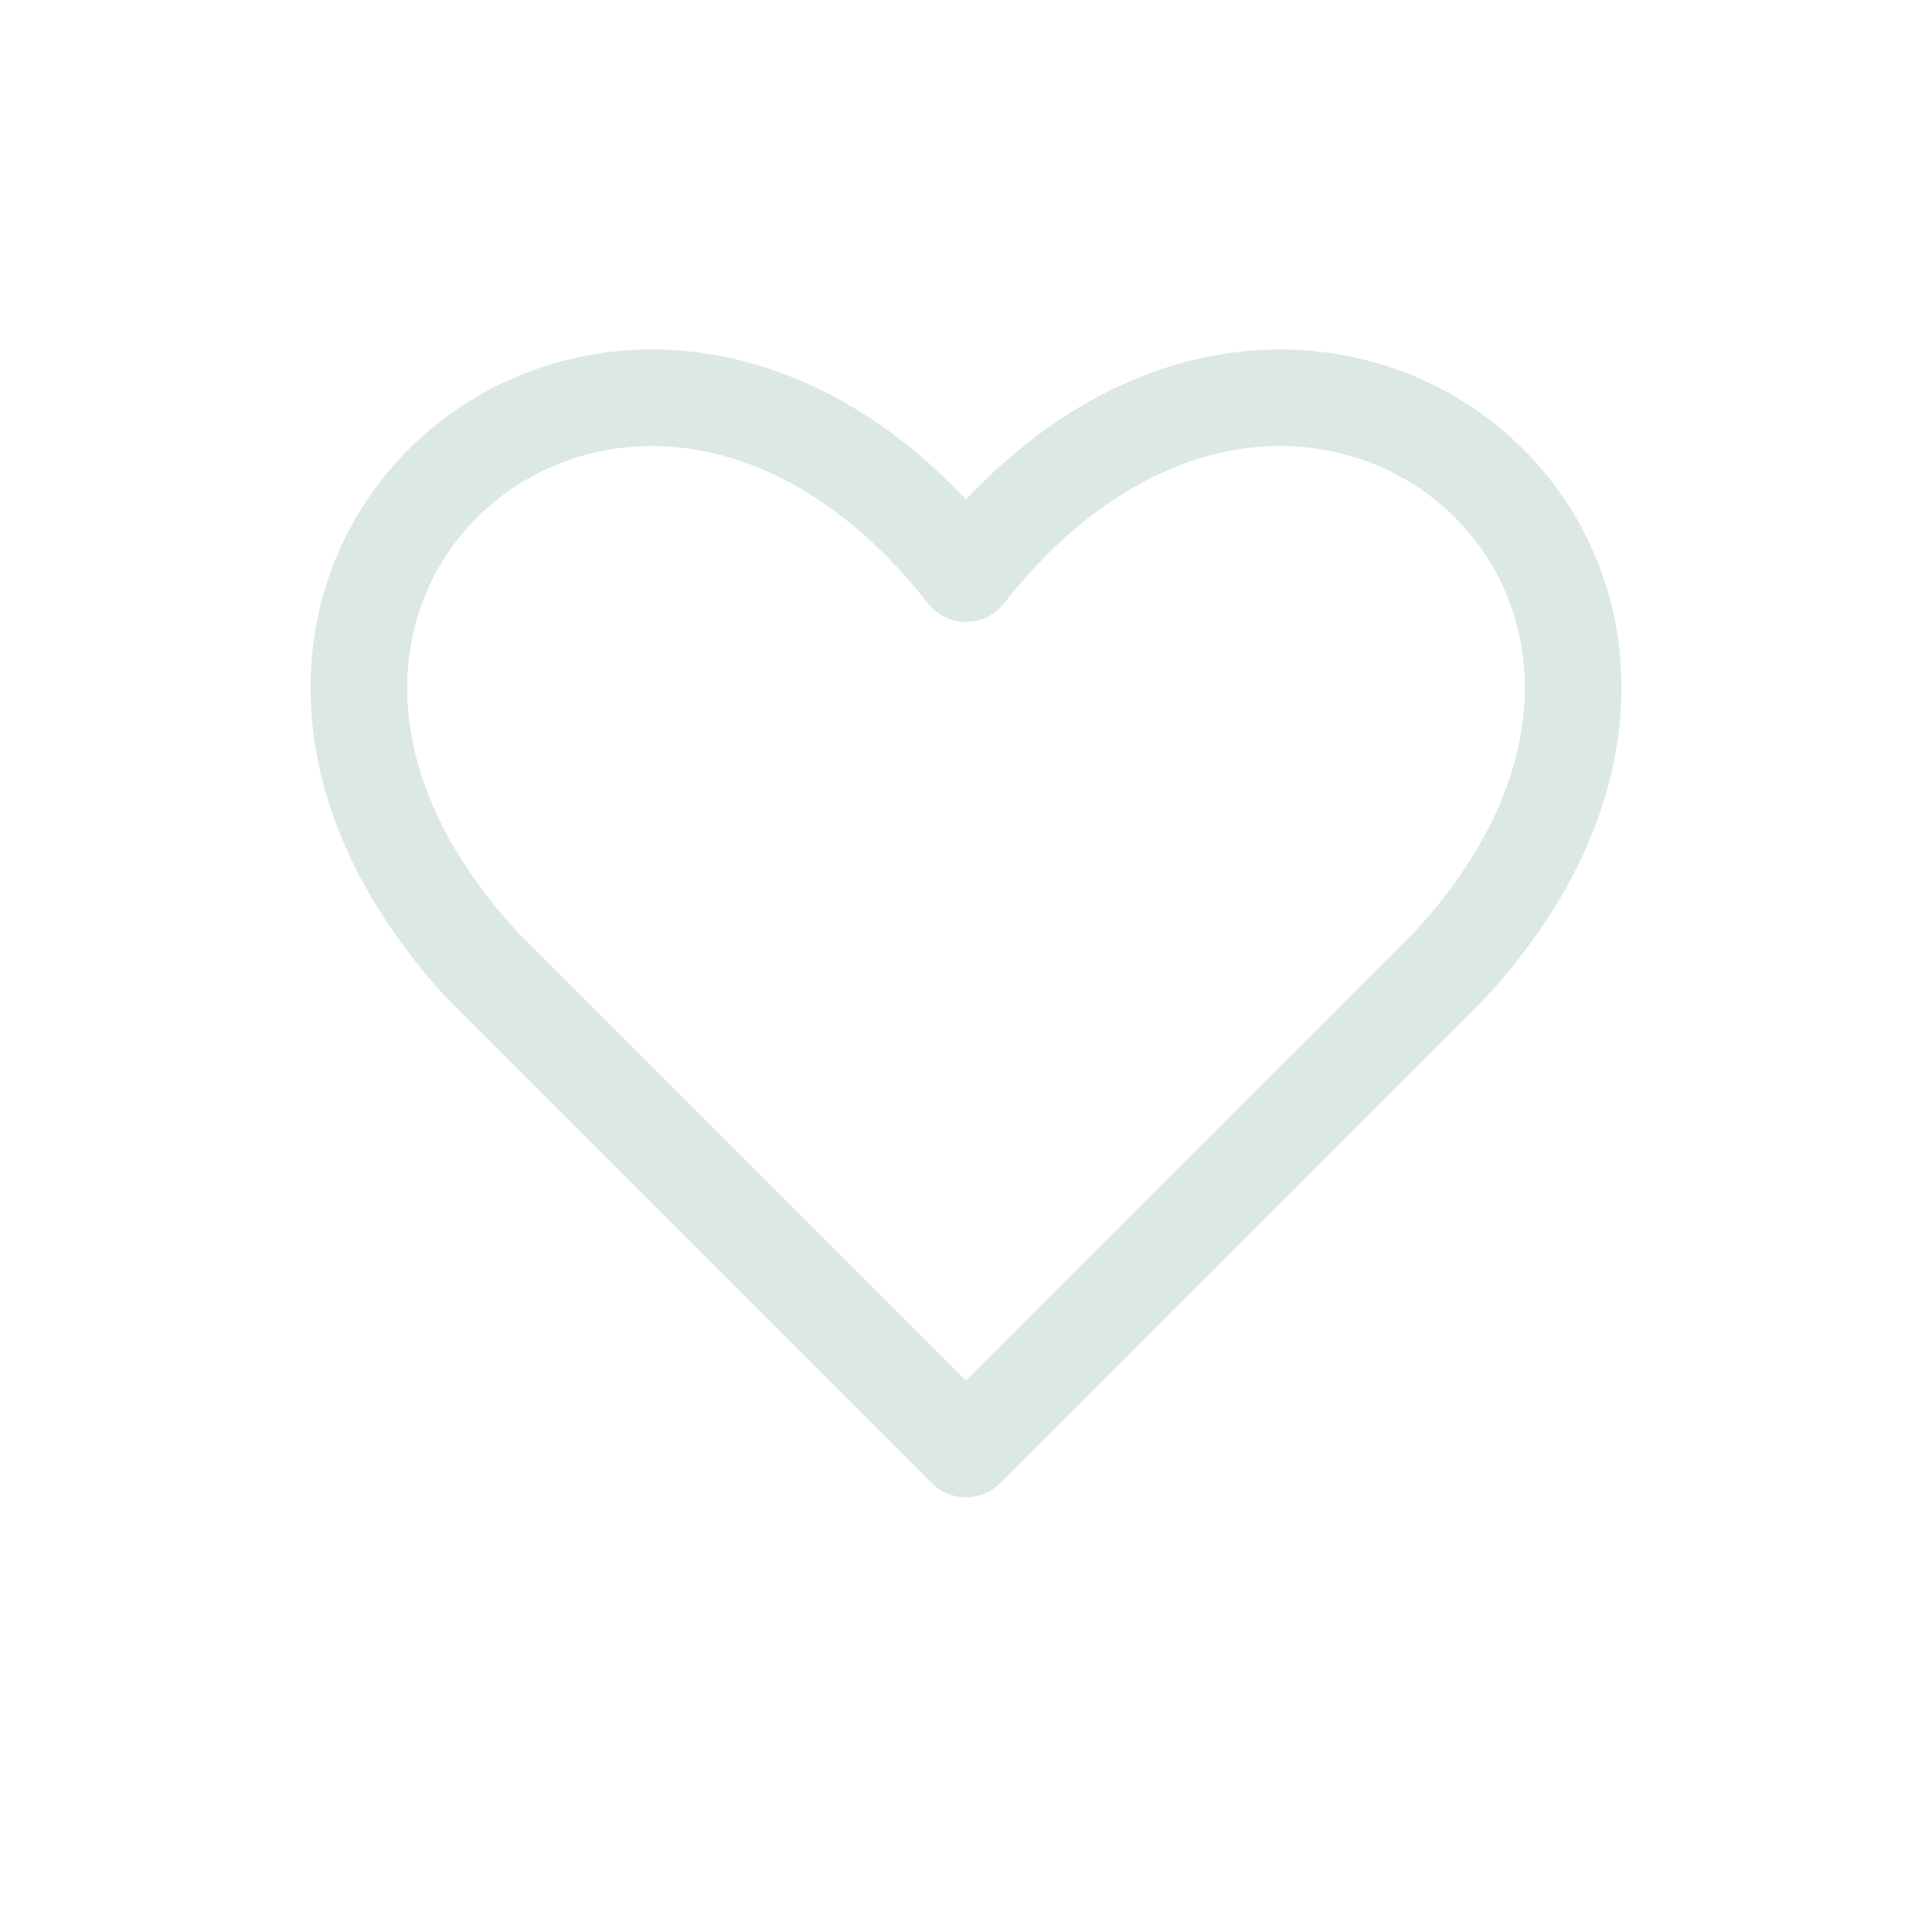
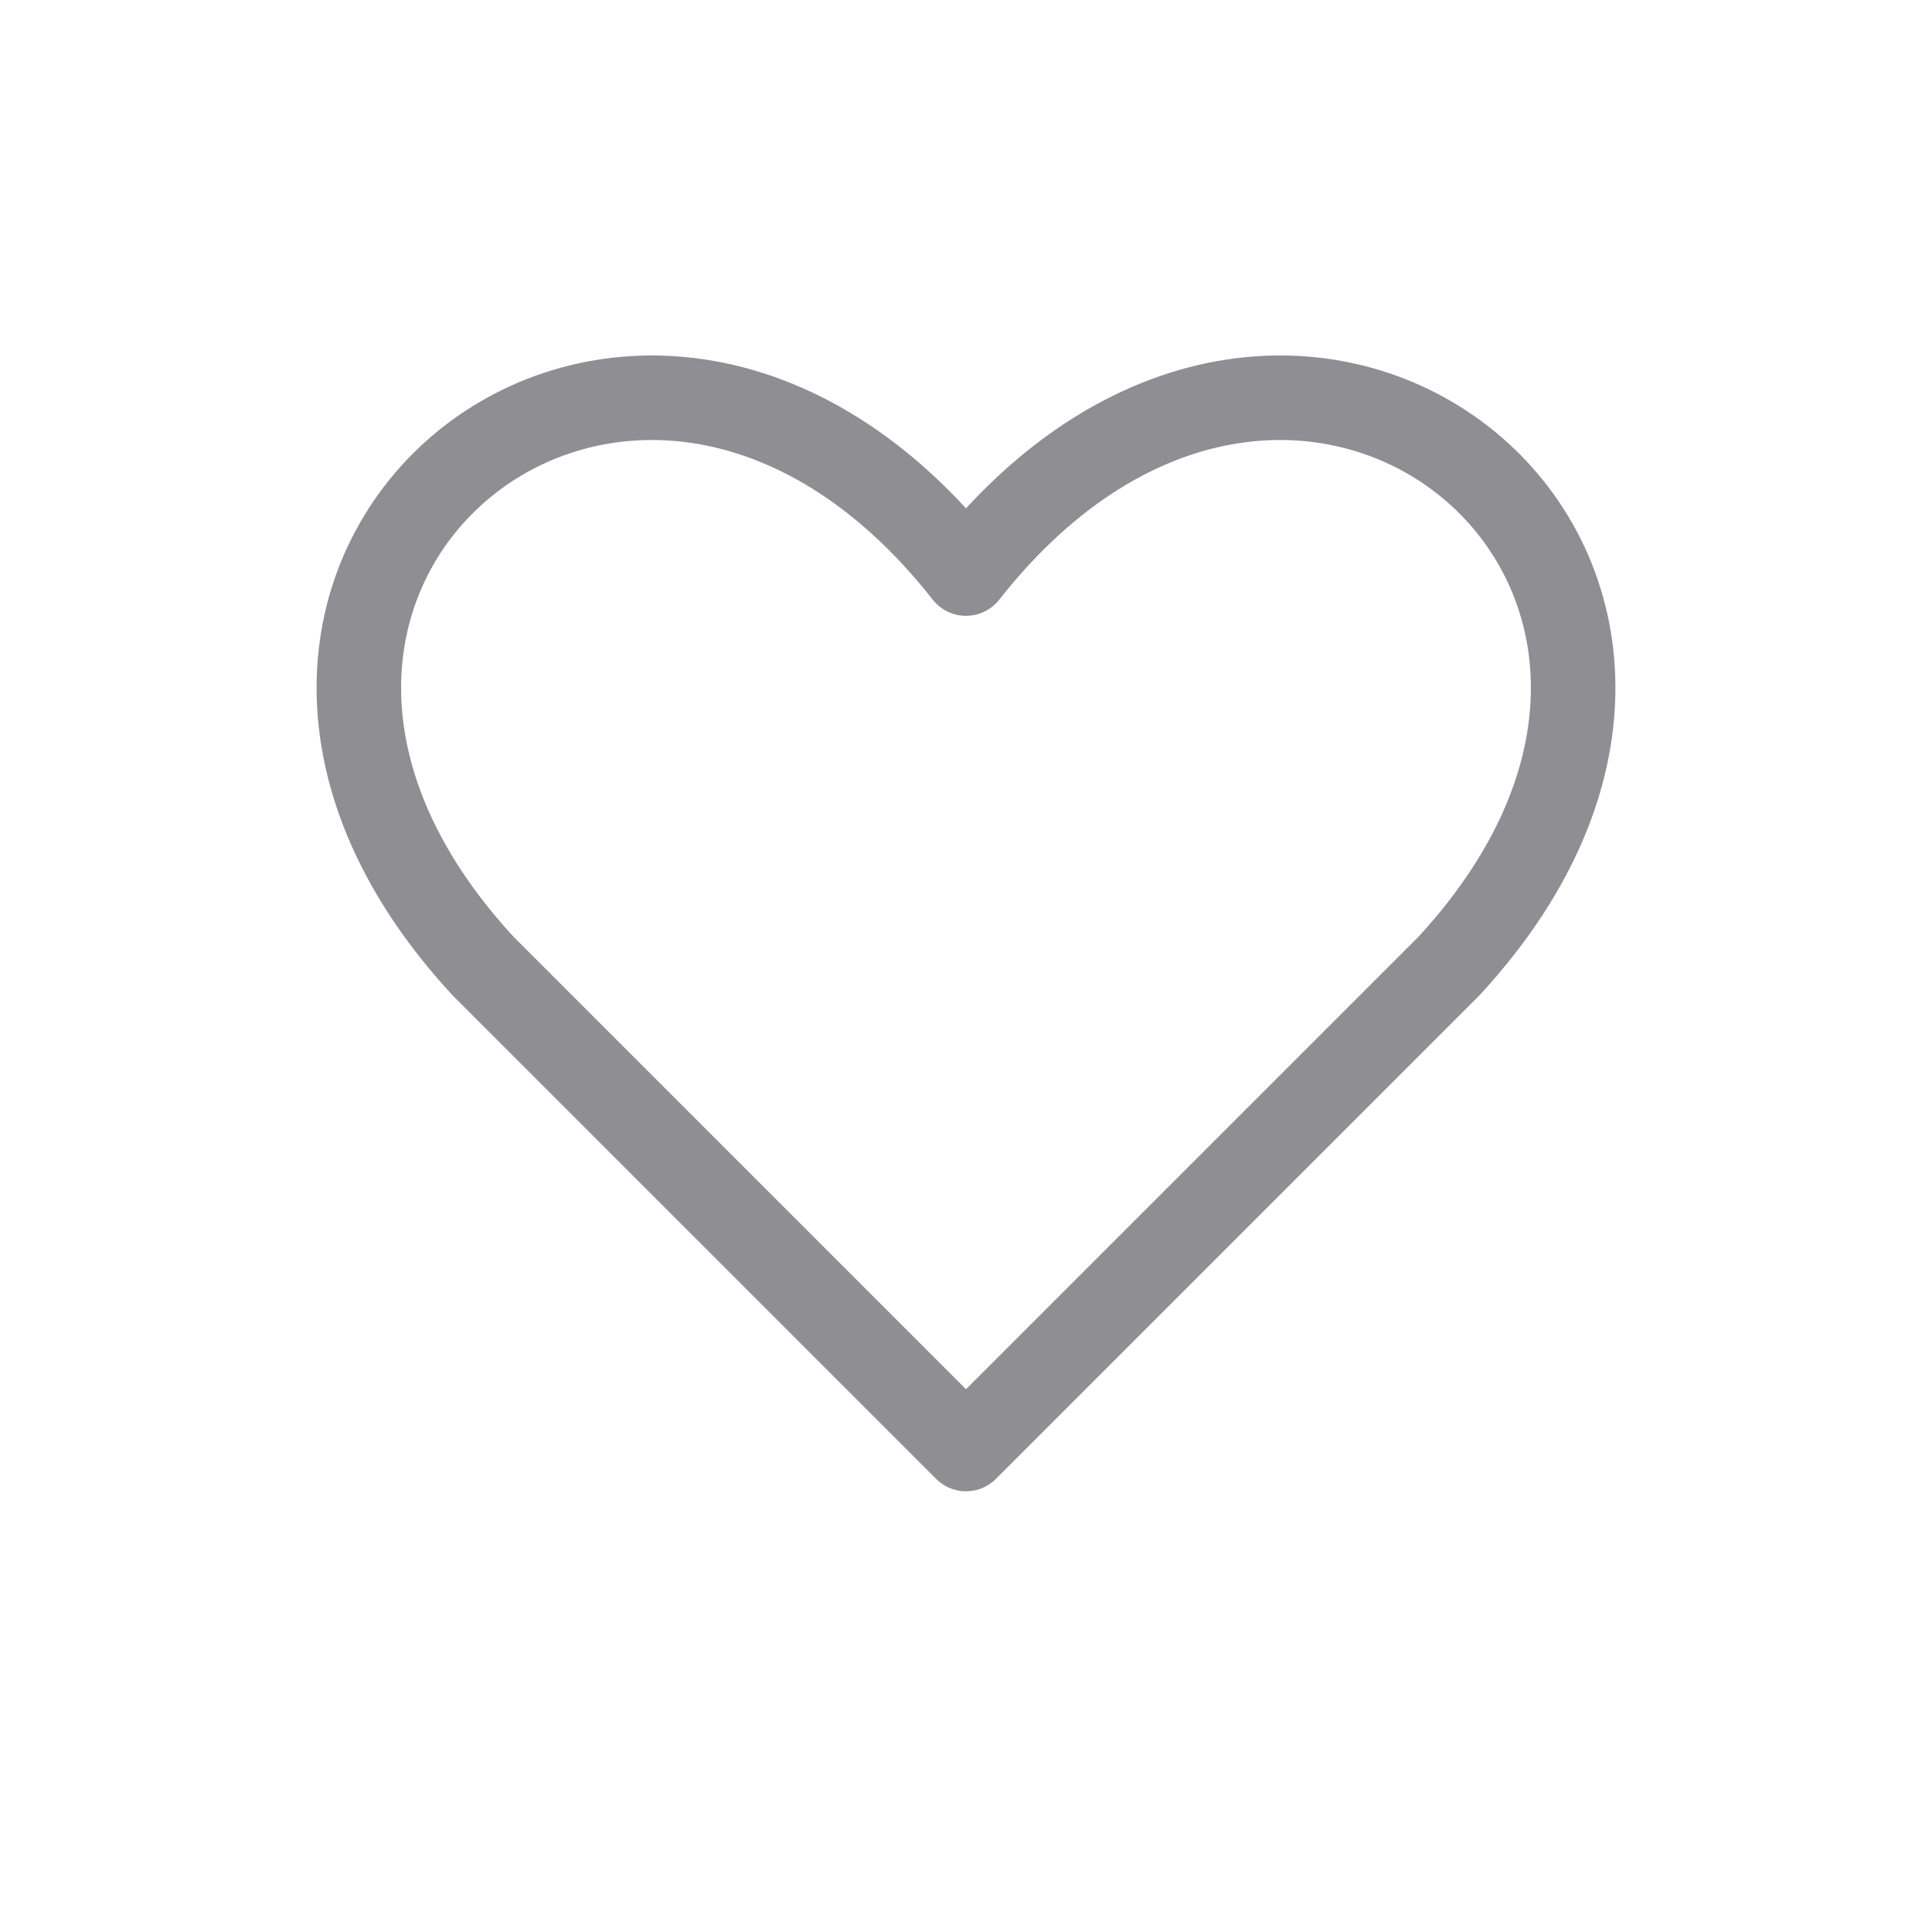
<svg xmlns="http://www.w3.org/2000/svg" width="256" height="256" viewBox="0 0 64 64">
-   <g fill="none" stroke="#dce8e6" stroke-width="3.2" stroke-linecap="round" stroke-linejoin="round">
+   <g fill="none" stroke="#8e8e93" stroke-width="2.8" stroke-linecap="round" stroke-linejoin="round">
    <path d="M32 48 16 32c-12-13 5-27 16-13 11-14 28 0 16 13Z" />
  </g>
</svg>
